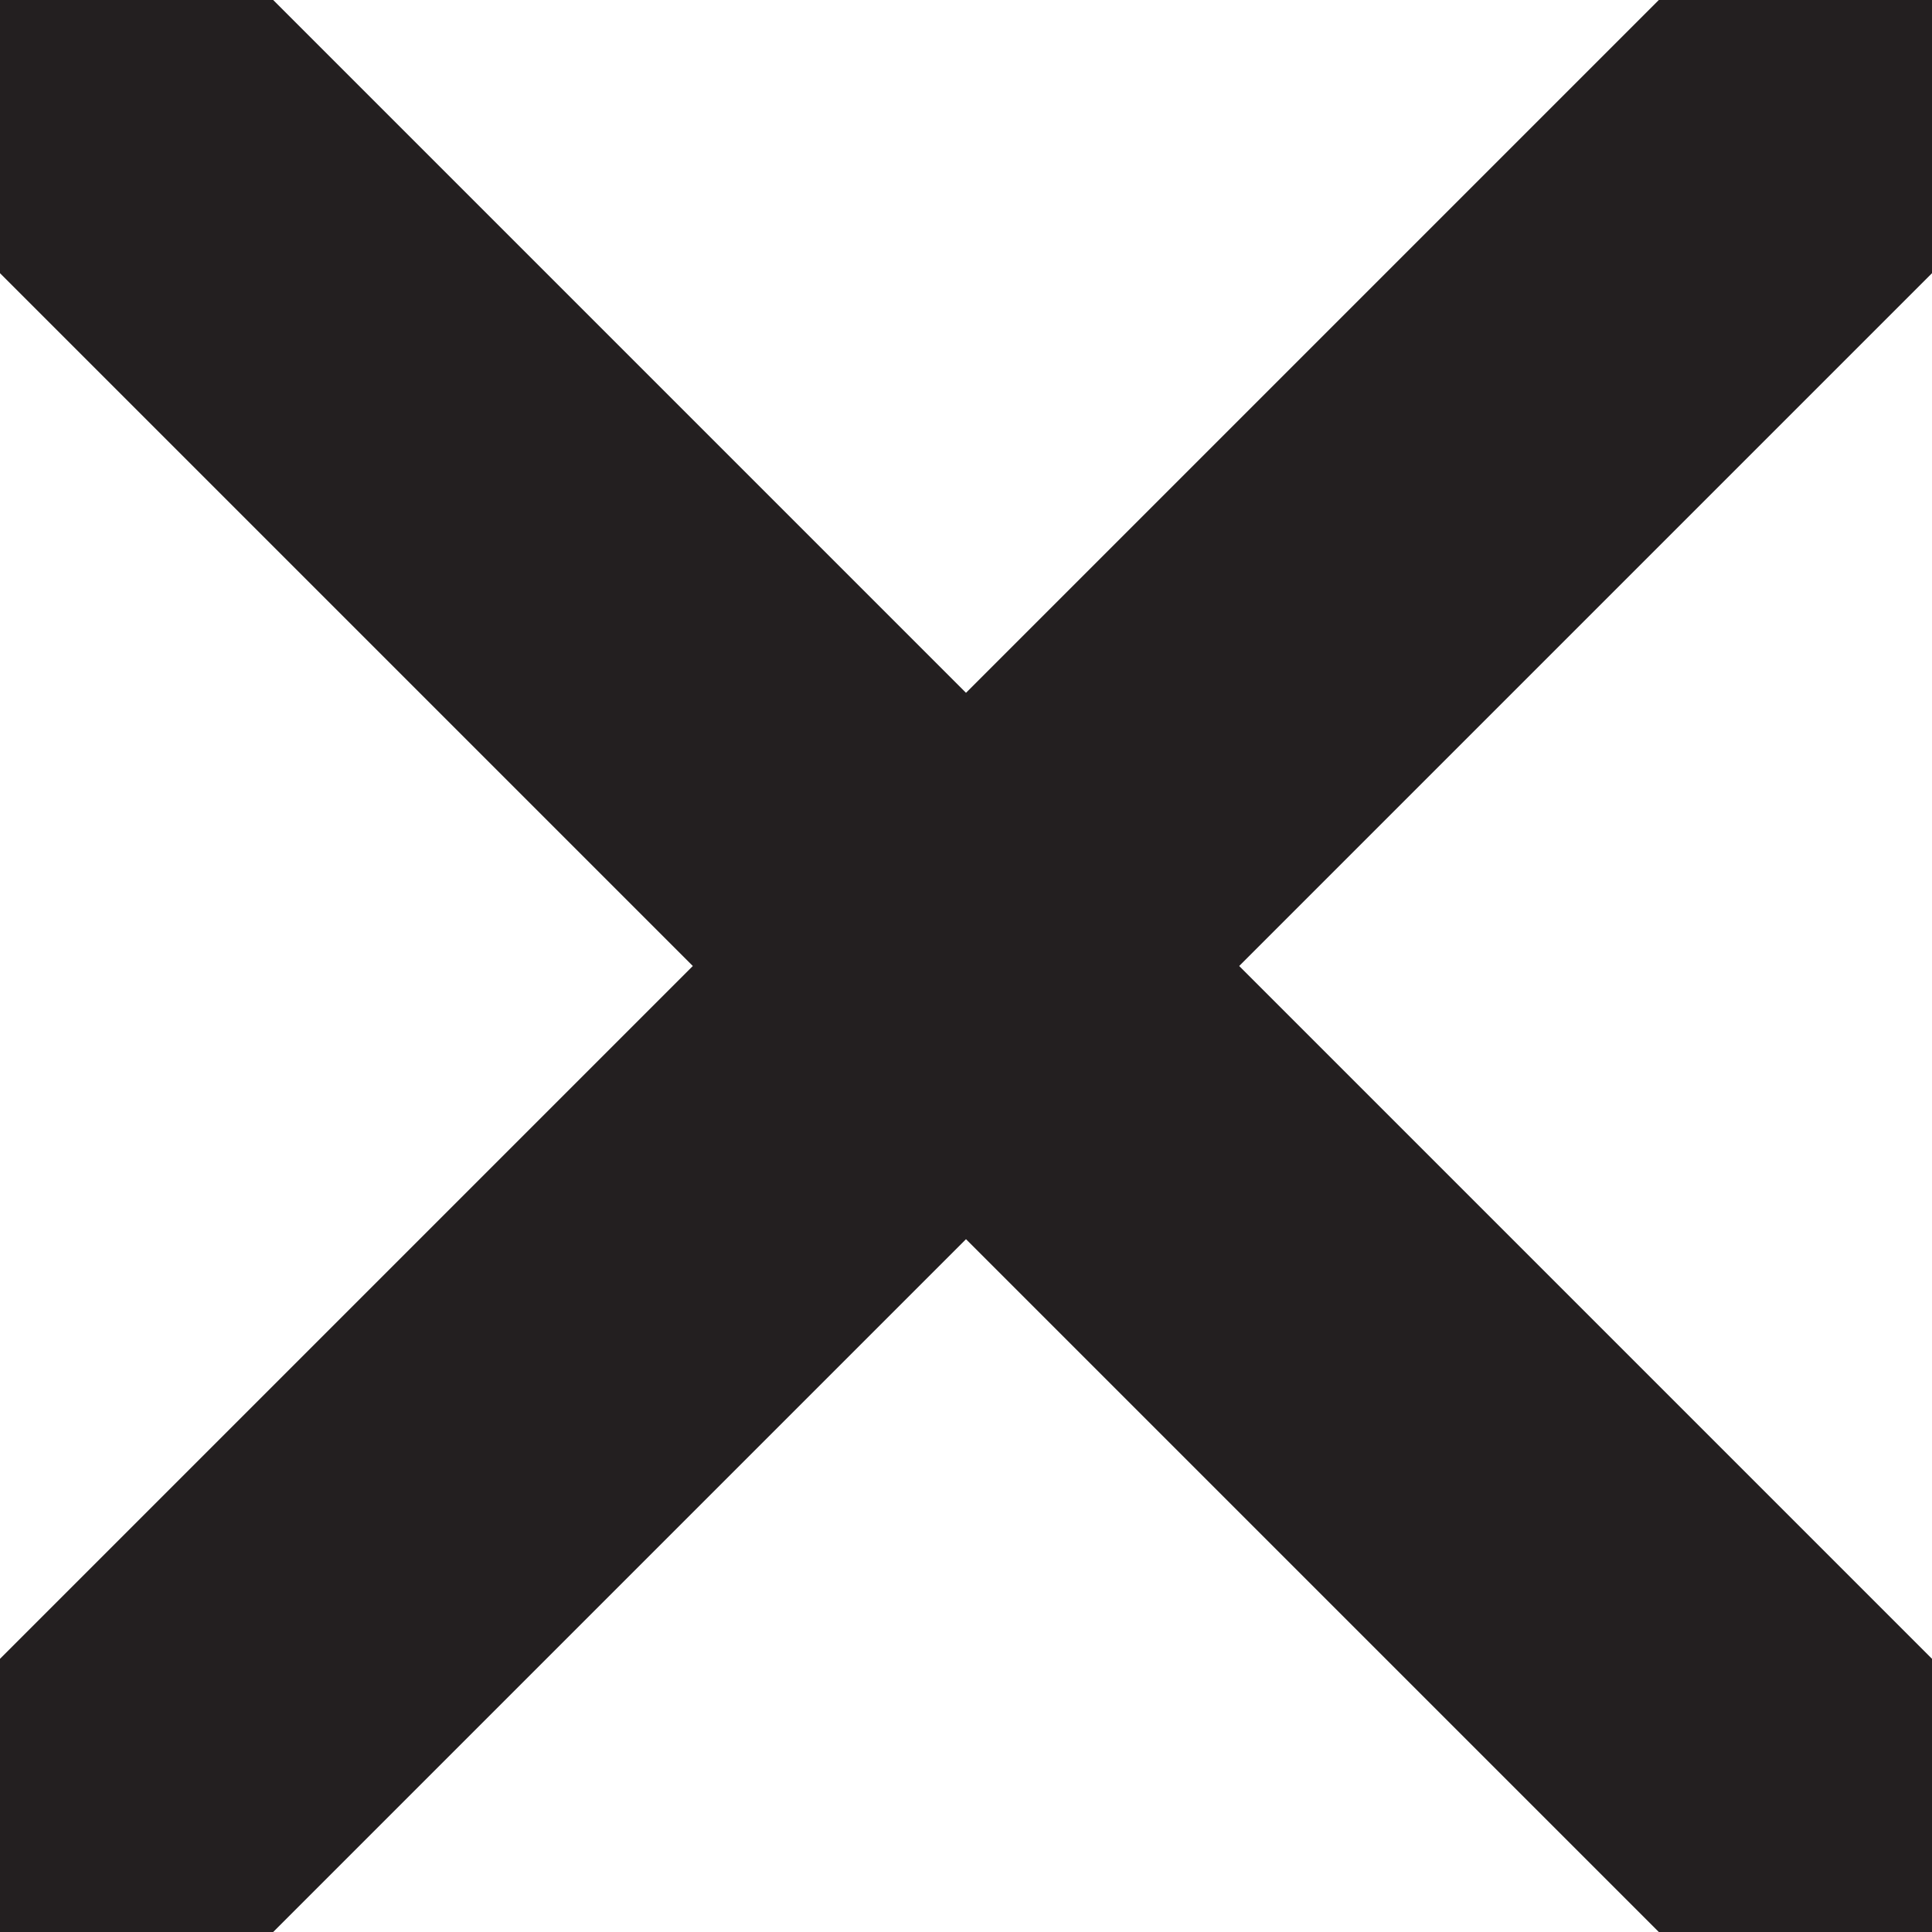
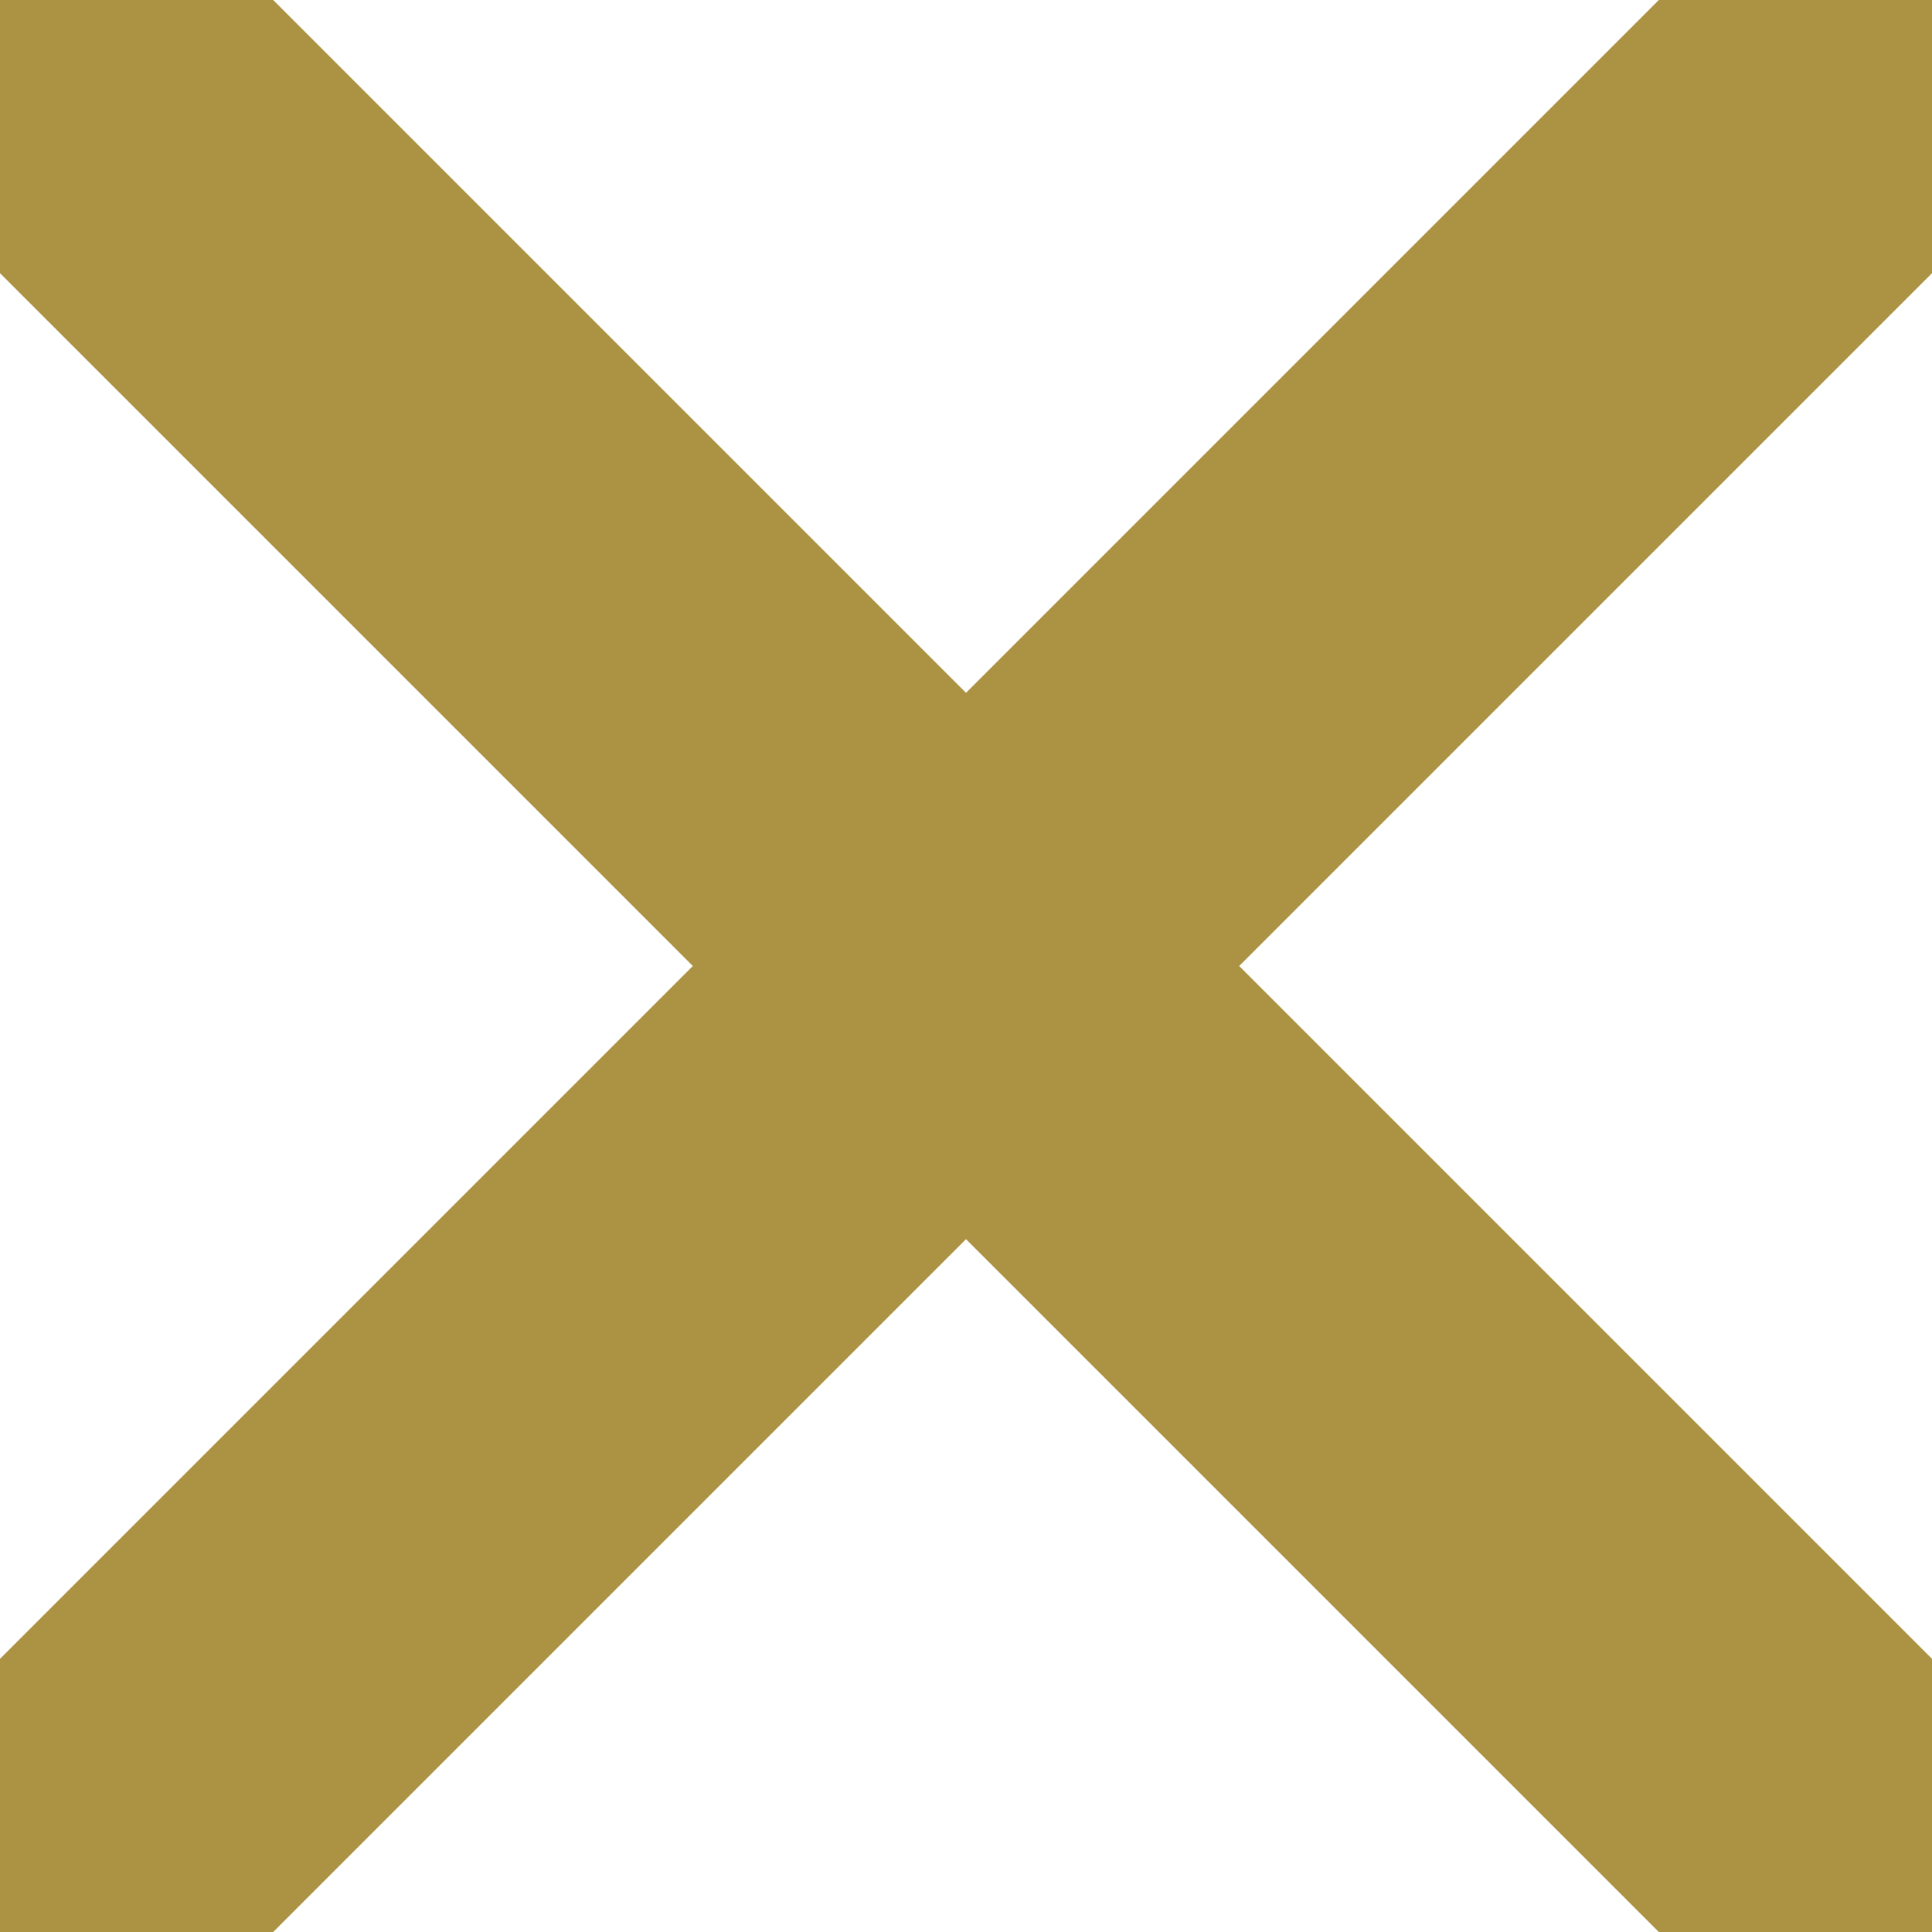
<svg xmlns="http://www.w3.org/2000/svg" data-name="Layer 1" viewBox="0 0 100 100">
-   <path fill="#231f20" d="M100 0H85.86L50 35.86 14.14 0H0v14.14L35.86 50 0 85.86V100h14.14L50 64.14 85.86 100H100V85.86L64.14 50 100 14.14V0z" />
+   <path fill="#ac9243" d="M100 0H85.86L50 35.86 14.14 0H0v14.14L35.86 50 0 85.86V100h14.14L50 64.14 85.86 100H100V85.86L64.14 50 100 14.14V0z" />
</svg>
